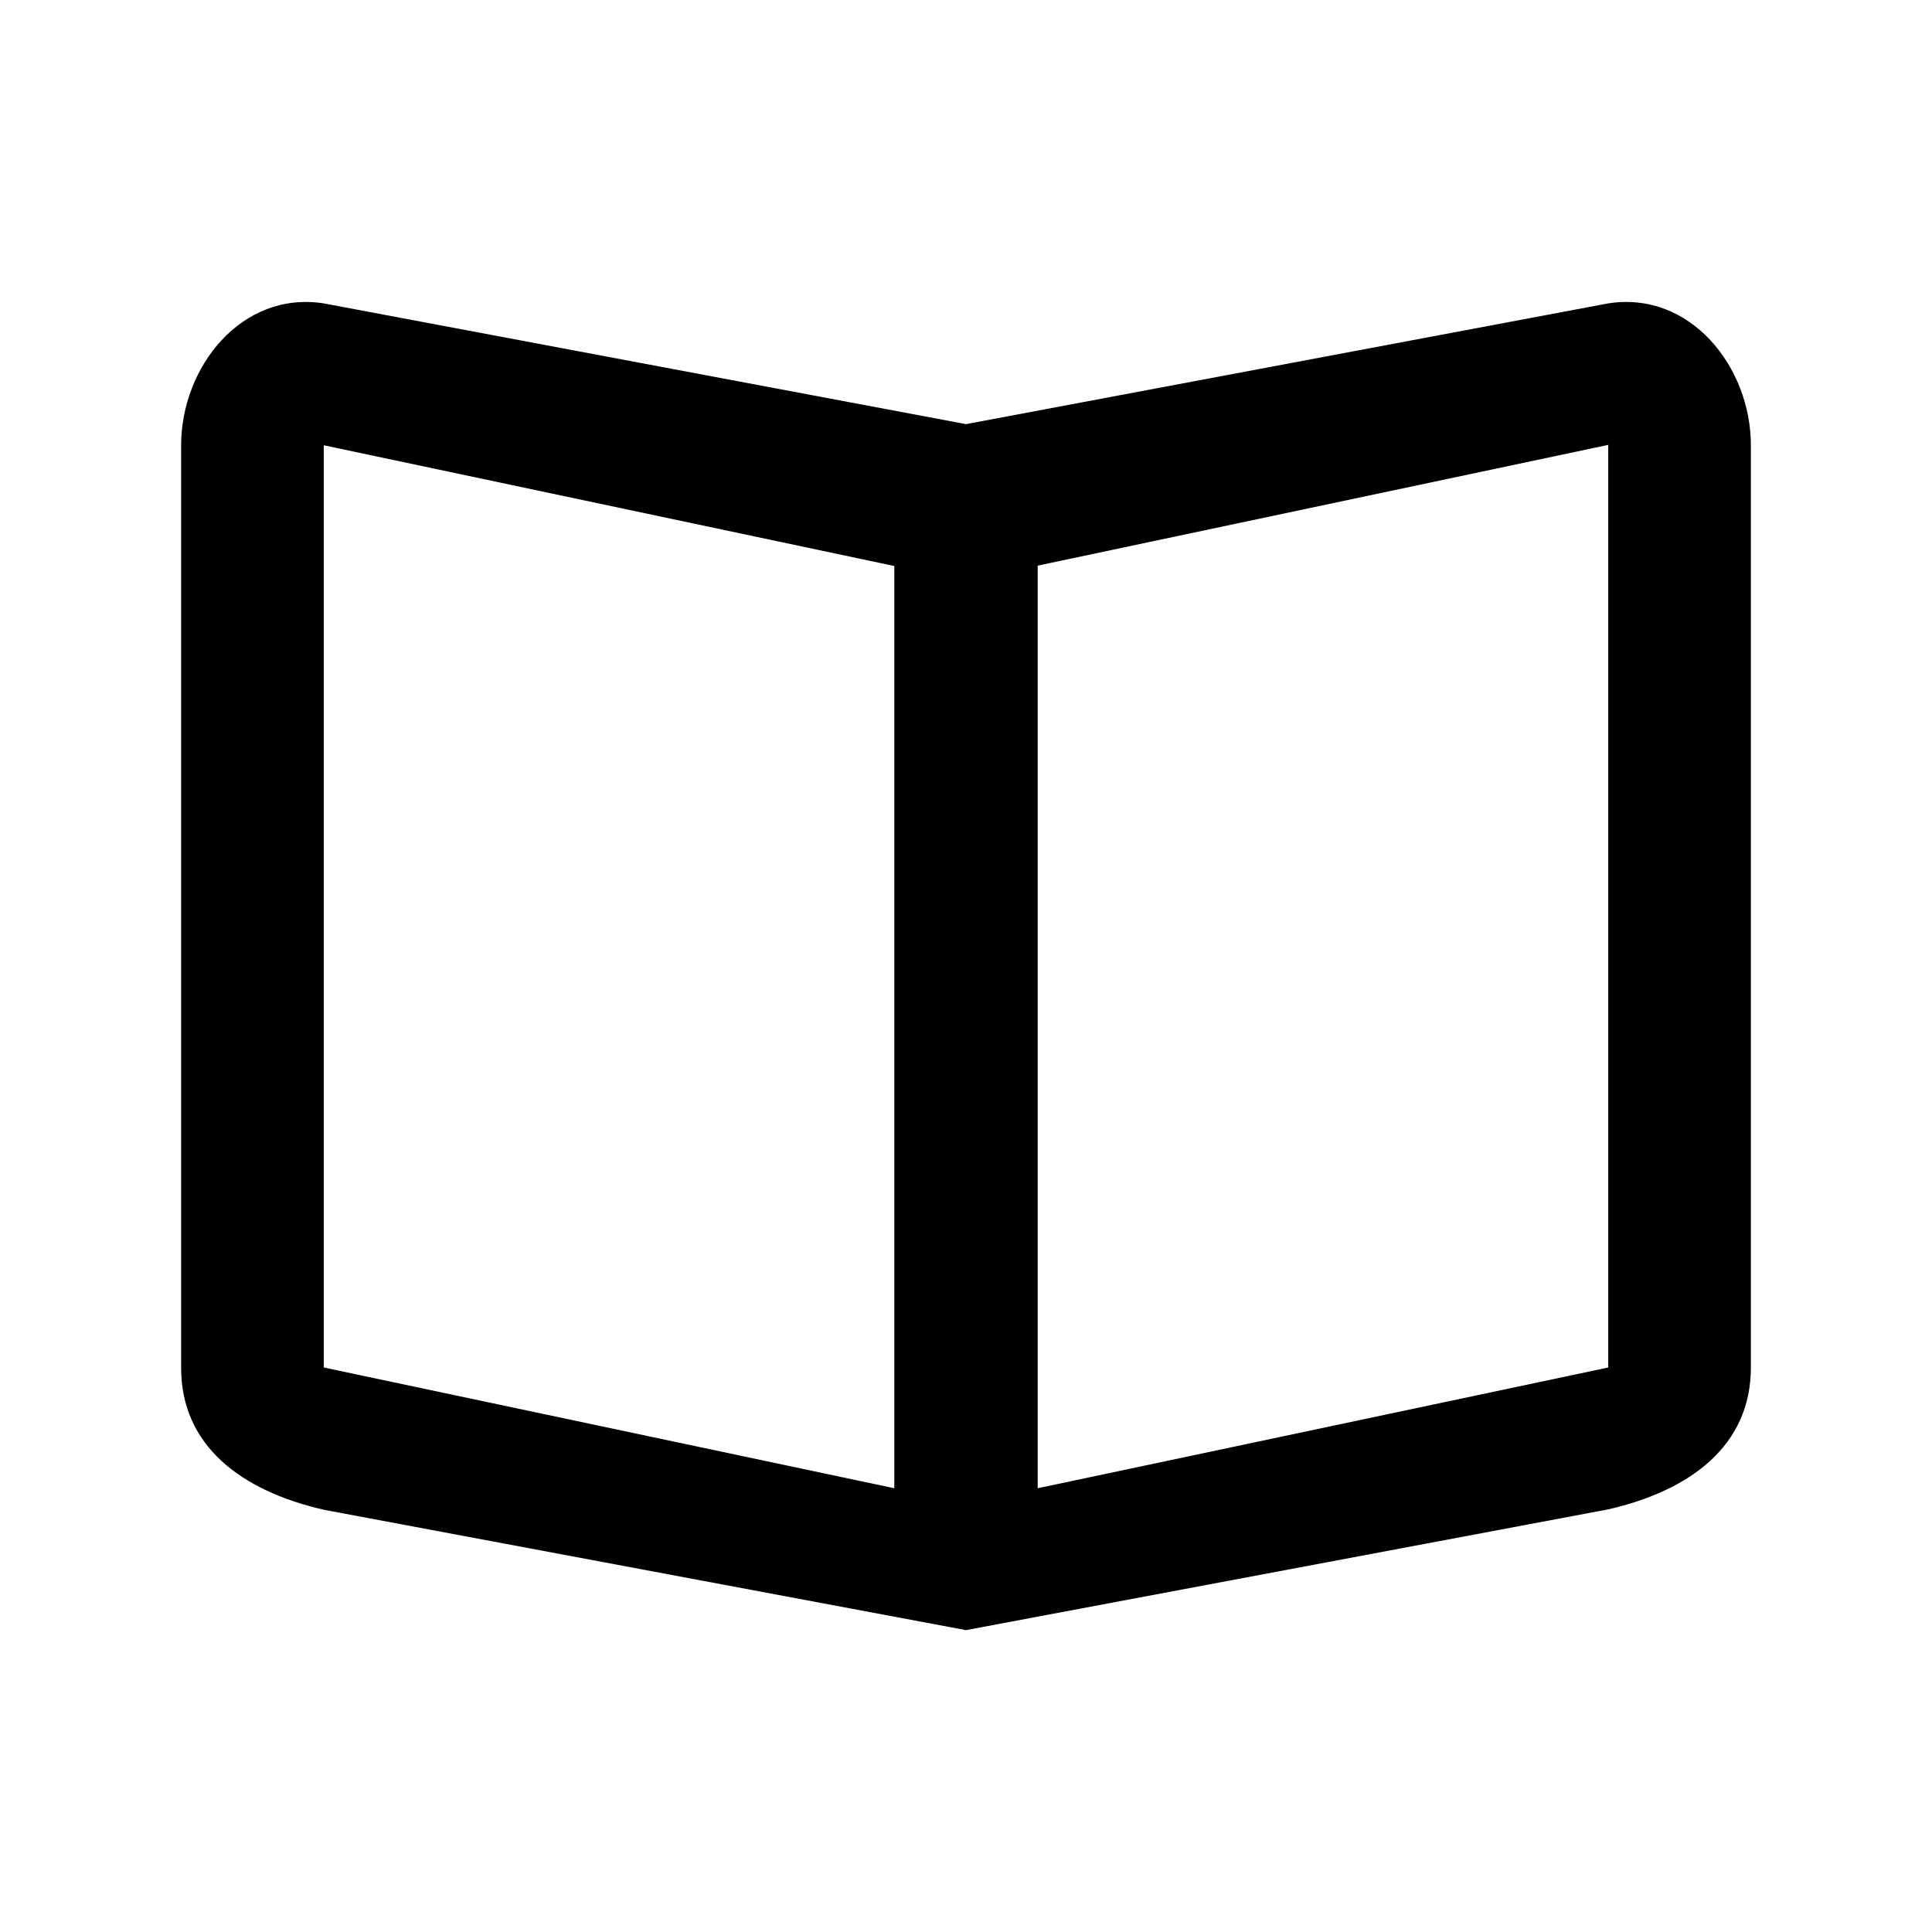
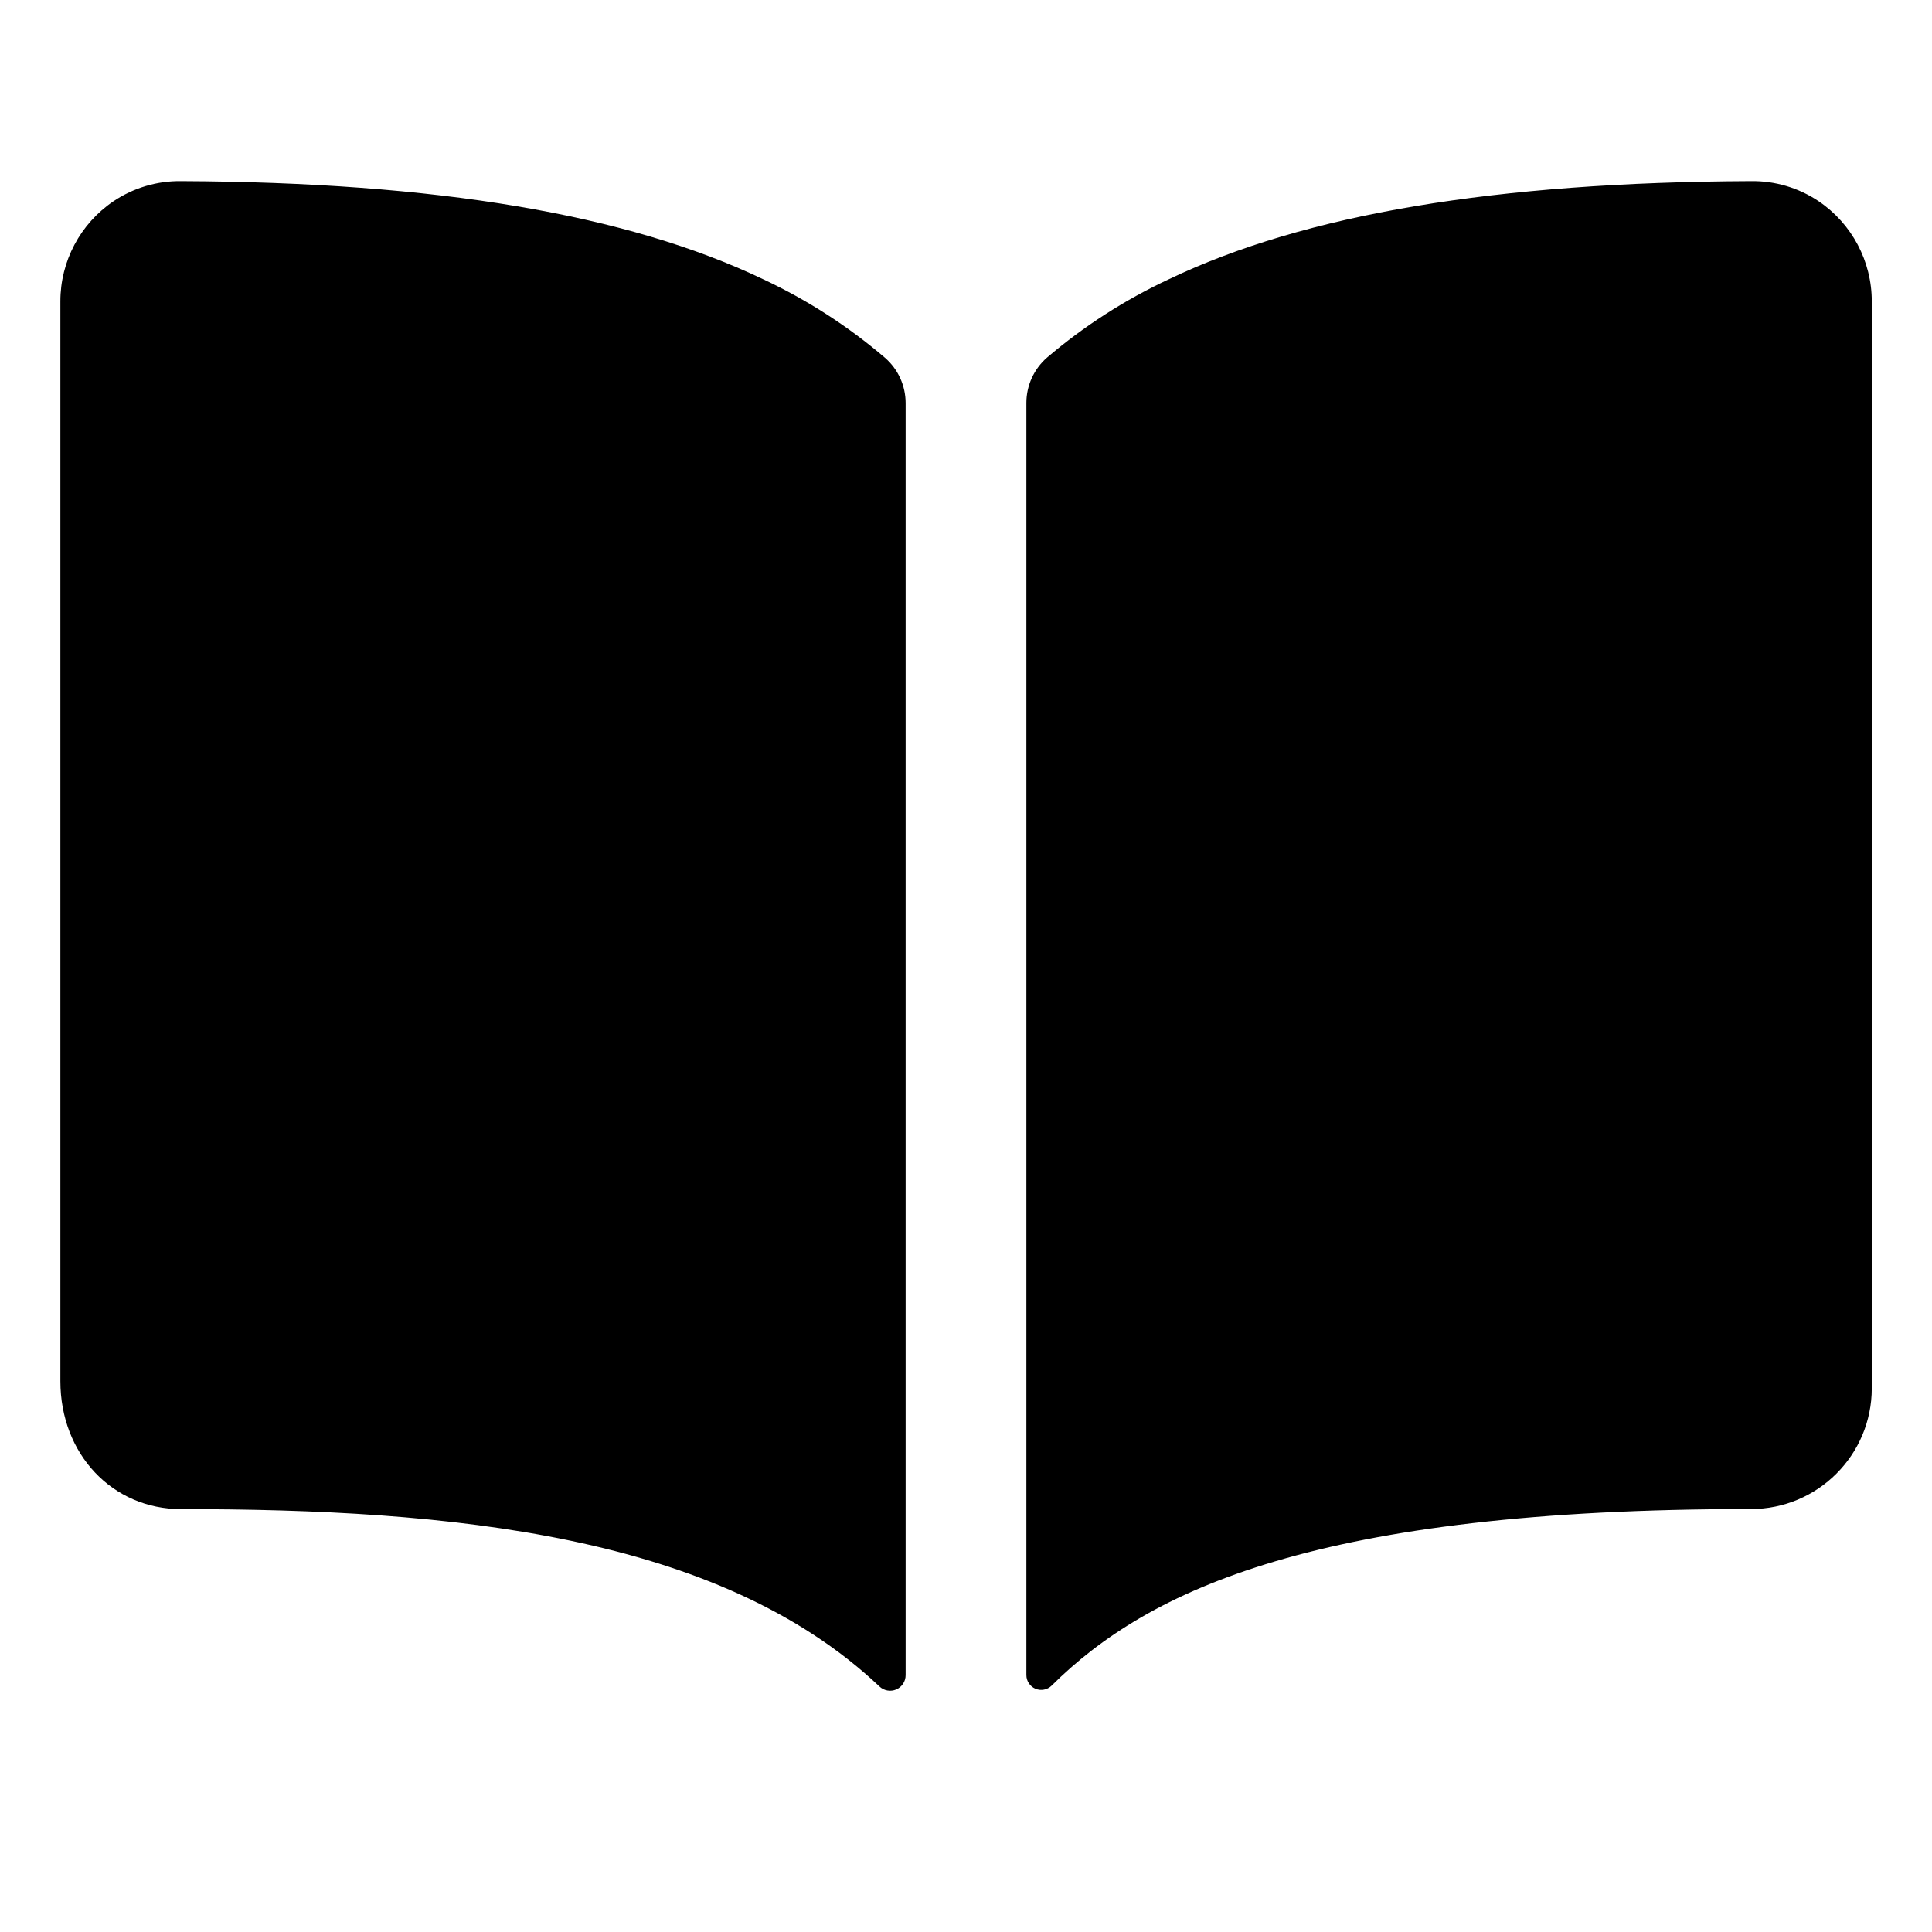
- <svg xmlns="http://www.w3.org/2000/svg" viewBox="0 0 512 512">
-   <path d="M426.2 80.4l-170.2 32-170.2-32C64 77 48 97.3 48 118v244.5c0 20.7 16 32.6 37.8 37.6L256 432l170.2-32c21.8-5 37.8-16.9 37.8-37.6V118c0-20.7-16-41-37.8-37.6zm0 282l-151.2 32V149.9l151.2-32v244.5zm-189.2 32l-151.2-32V118L237 150v244.4z" />
+ <svg xmlns="http://www.w3.org/2000/svg" viewBox="0 0 512 512" class="ionicon">
+   <path d="M202.24 74C166.11 56.75 115.61 48.3 48 48a31.36 31.36 0 0 0-17.92 5.33A32 32 0 0 0 16 79.9V366c0 19.34 13.76 33.93 32 33.93 71.07 0 142.36 6.64 185.06 47a4.11 4.11 0 0 0 6.94-3V106.82a15.9 15.9 0 0 0-5.46-12A143 143 0 0 0 202.24 74M481.92 53.3A31.33 31.33 0 0 0 464 48c-67.61.3-118.11 8.71-154.24 26a143.3 143.3 0 0 0-32.31 20.78 15.93 15.93 0 0 0-5.45 12v337.13a3.93 3.93 0 0 0 6.68 2.81c25.67-25.5 70.72-46.82 185.36-46.81a32 32 0 0 0 32-32v-288a32 32 0 0 0-14.12-26.61" />
</svg>
